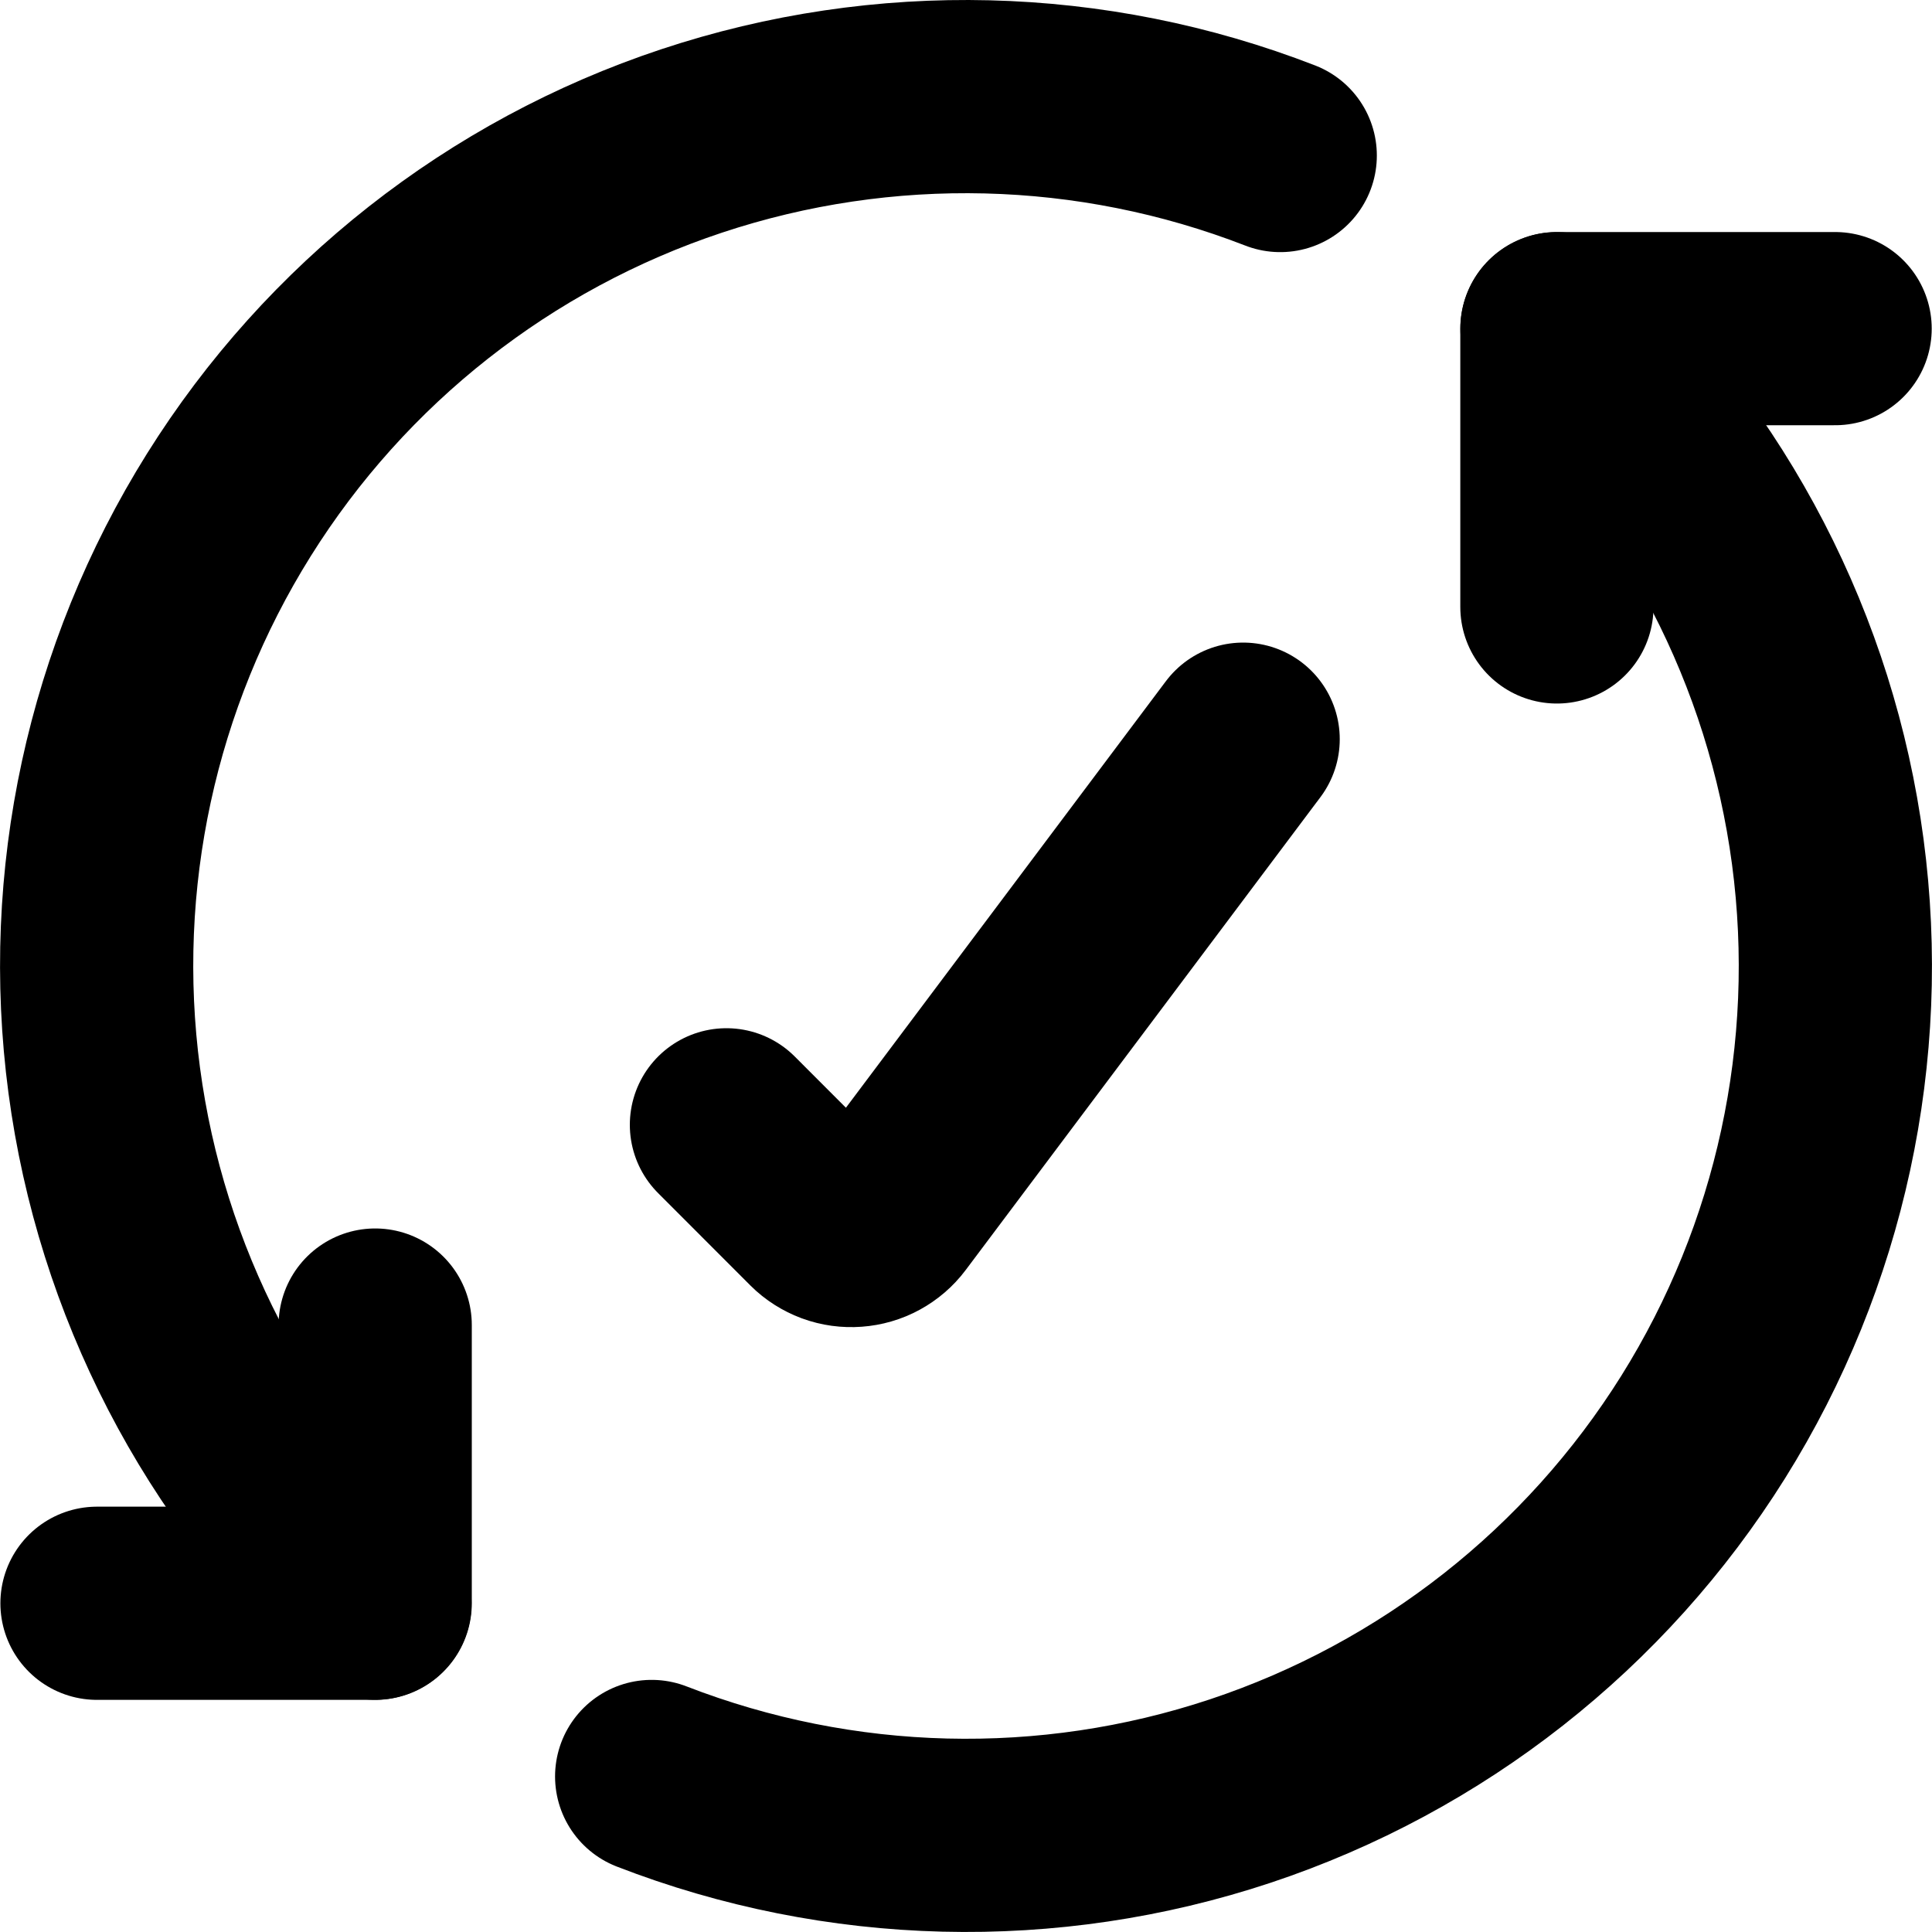
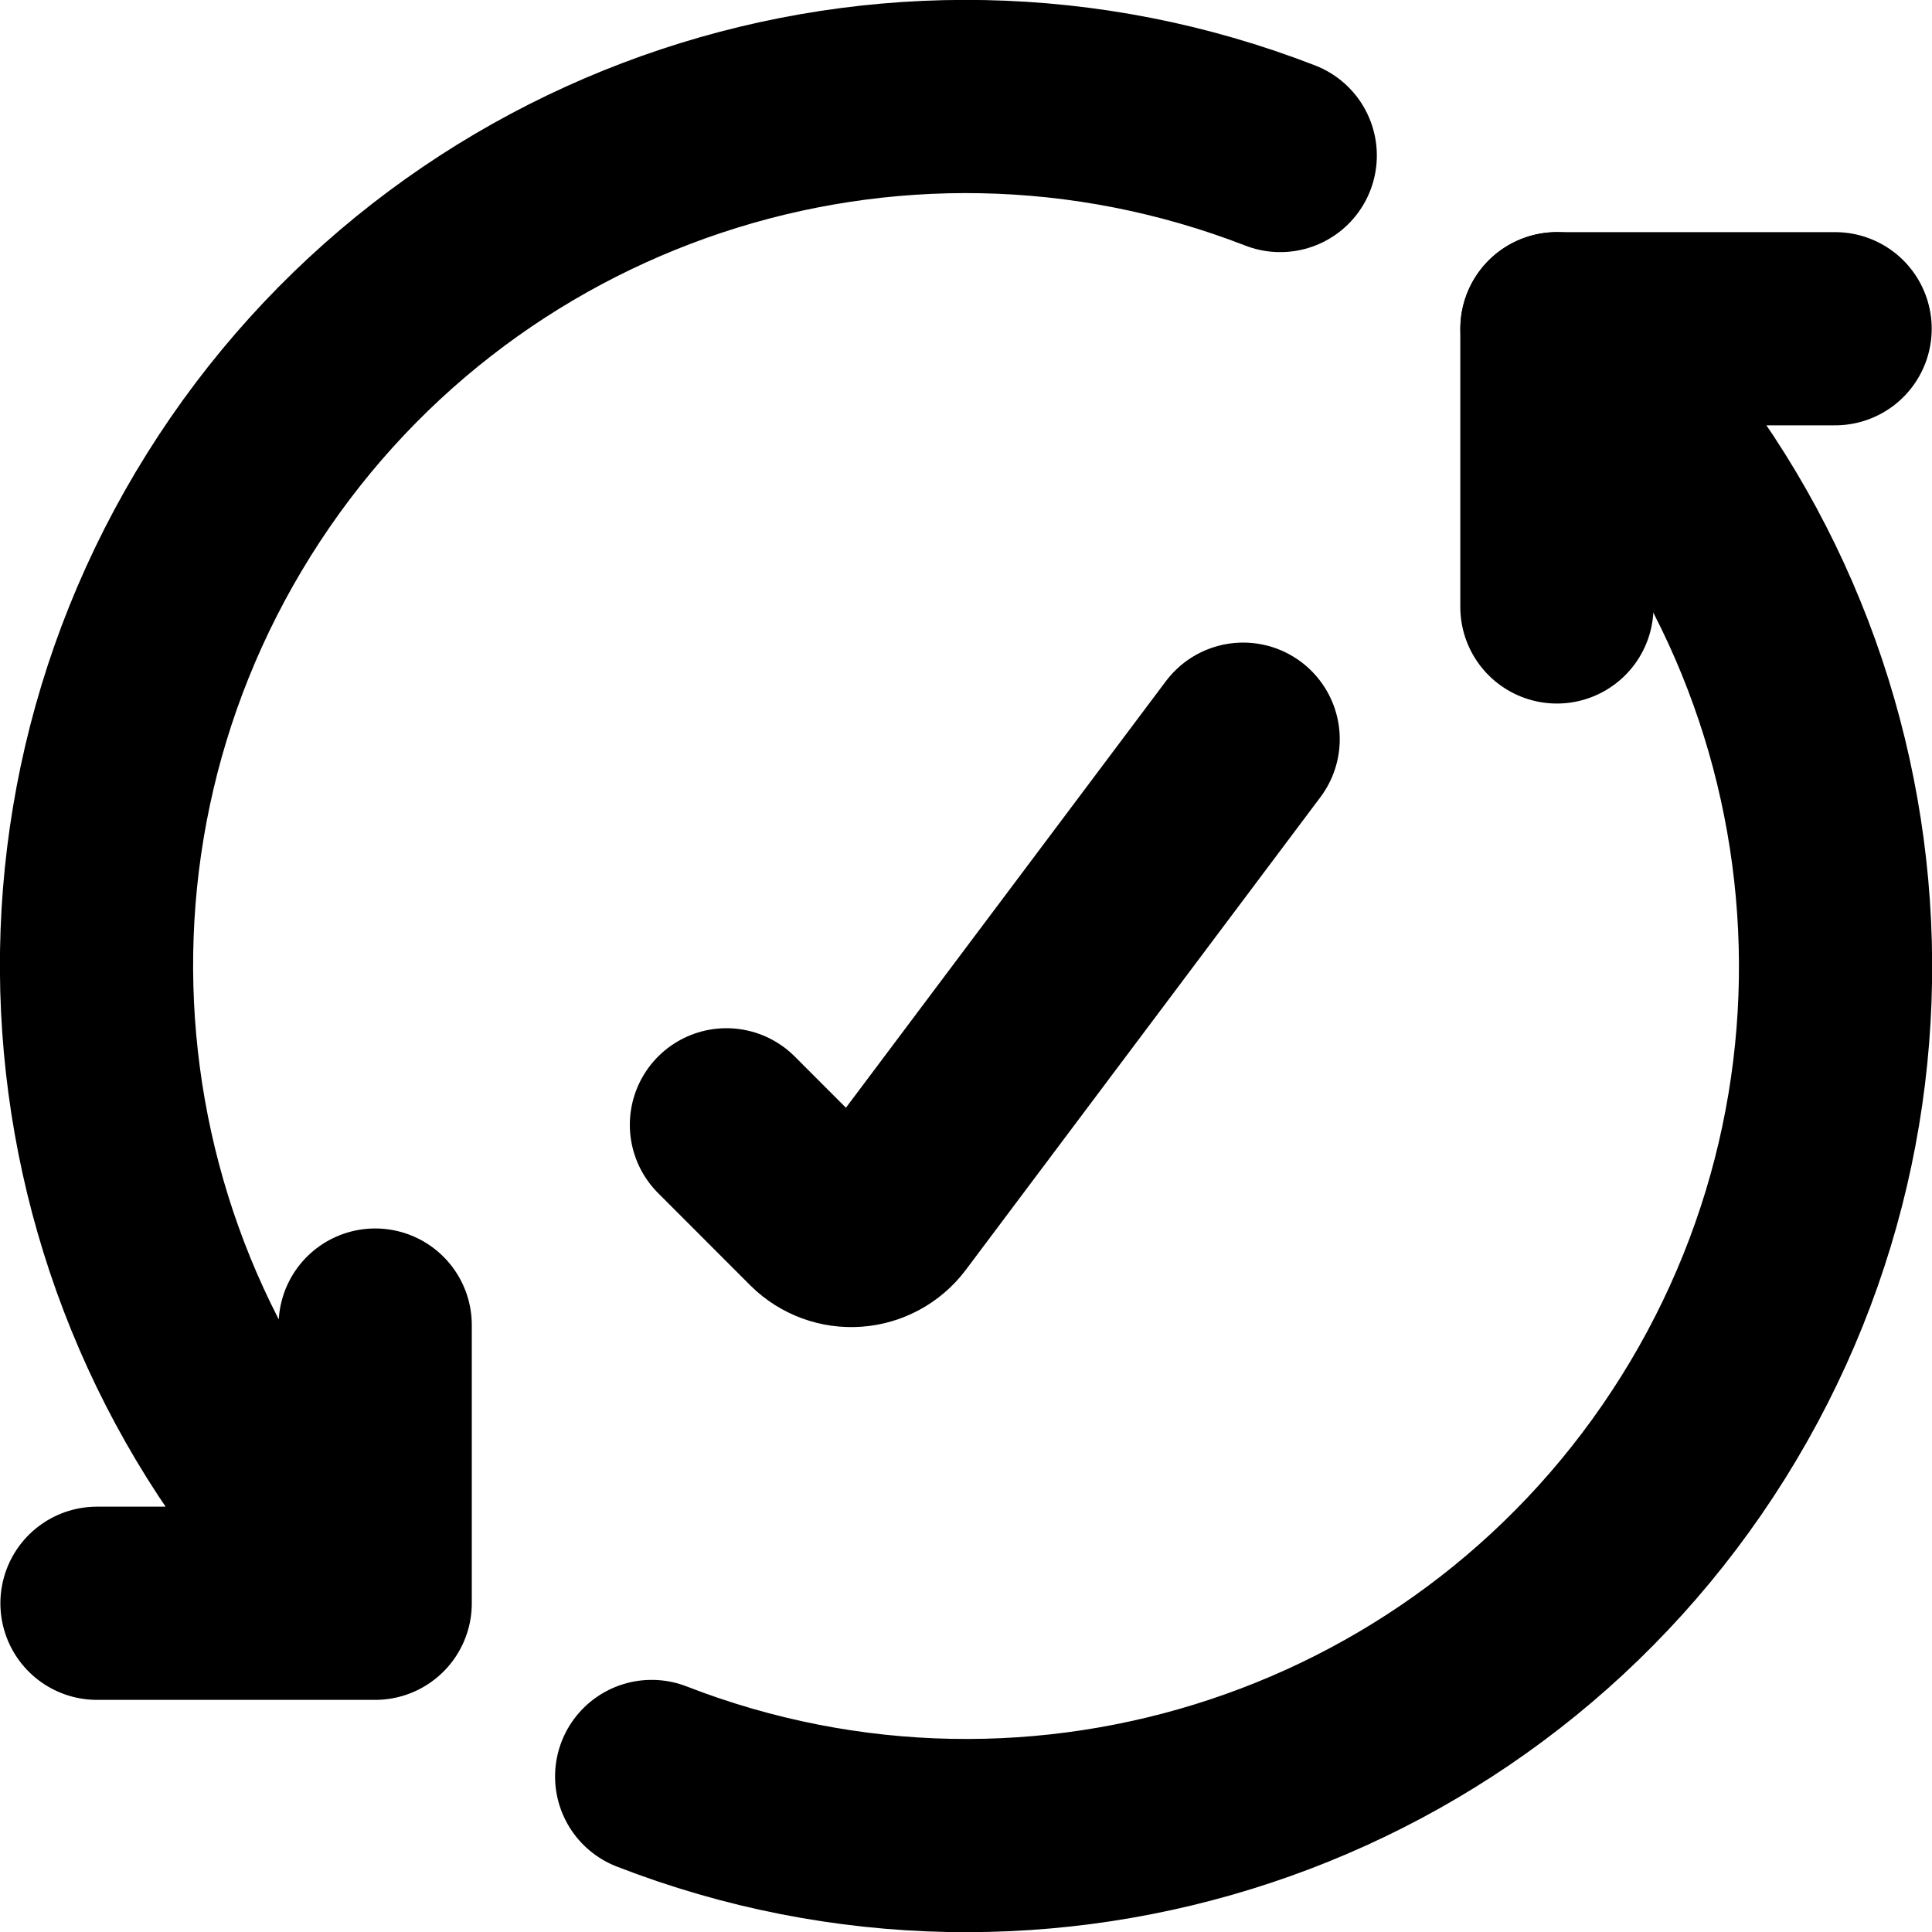
- <svg xmlns="http://www.w3.org/2000/svg" width="20" height="20" viewBox="0 0 20 20">
-   <path d="M13.253 1.61C11.302 0.852 9.147 0.799 7.16 1.459C5.173 2.119 3.479 3.452 2.369 5.227C1.259 7.002 0.803 9.108 1.079 11.184C1.355 13.259 2.346 15.173 3.881 16.596" stroke="currentColor" stroke-width="2" stroke-linecap="round" stroke-linejoin="round" fill="none" />
-   <path d="M3.884 13.717V16.597H1.004" stroke="currentColor" stroke-width="2" stroke-linecap="round" stroke-linejoin="round" fill="none" />
-   <path d="M6.746 18.39C8.698 19.147 10.853 19.201 12.839 18.541C14.826 17.88 16.52 16.548 17.631 14.773C18.741 12.998 19.197 10.891 18.921 8.816C18.645 6.741 17.654 4.826 16.118 3.403" stroke="currentColor" stroke-width="2" stroke-linecap="round" stroke-linejoin="round" fill="none" />
-   <path d="M16.117 6.283V3.402H18.997" stroke="currentColor" stroke-width="2" stroke-linecap="round" stroke-linejoin="round" fill="none" />
-   <path d="M12.869 7.652L9.197 12.547C9.156 12.602 9.103 12.647 9.043 12.68C8.983 12.713 8.916 12.732 8.848 12.737C8.779 12.742 8.711 12.733 8.646 12.709C8.582 12.685 8.523 12.648 8.475 12.6L7.52 11.644" stroke="currentColor" stroke-width="2" stroke-linecap="round" stroke-linejoin="round" fill="none" />
+ <svg xmlns="http://www.w3.org/2000/svg" width="20" height="20">
+   <path d="M13.253 1.61a8.997 8.997 0 00-9.372 14.986M3.884 13.717v2.88h-2.88M6.746 18.39a8.997 8.997 0 009.372-14.987" stroke="currentColor" stroke-width="2" stroke-linecap="round" stroke-linejoin="round" fill="none" />
+   <path d="M16.117 6.283v-2.88h2.88M12.869 7.652l-3.672 4.895a.482.482 0 01-.722.053l-.955-.956" stroke="currentColor" stroke-width="2" stroke-linecap="round" stroke-linejoin="round" fill="none" />
</svg>
